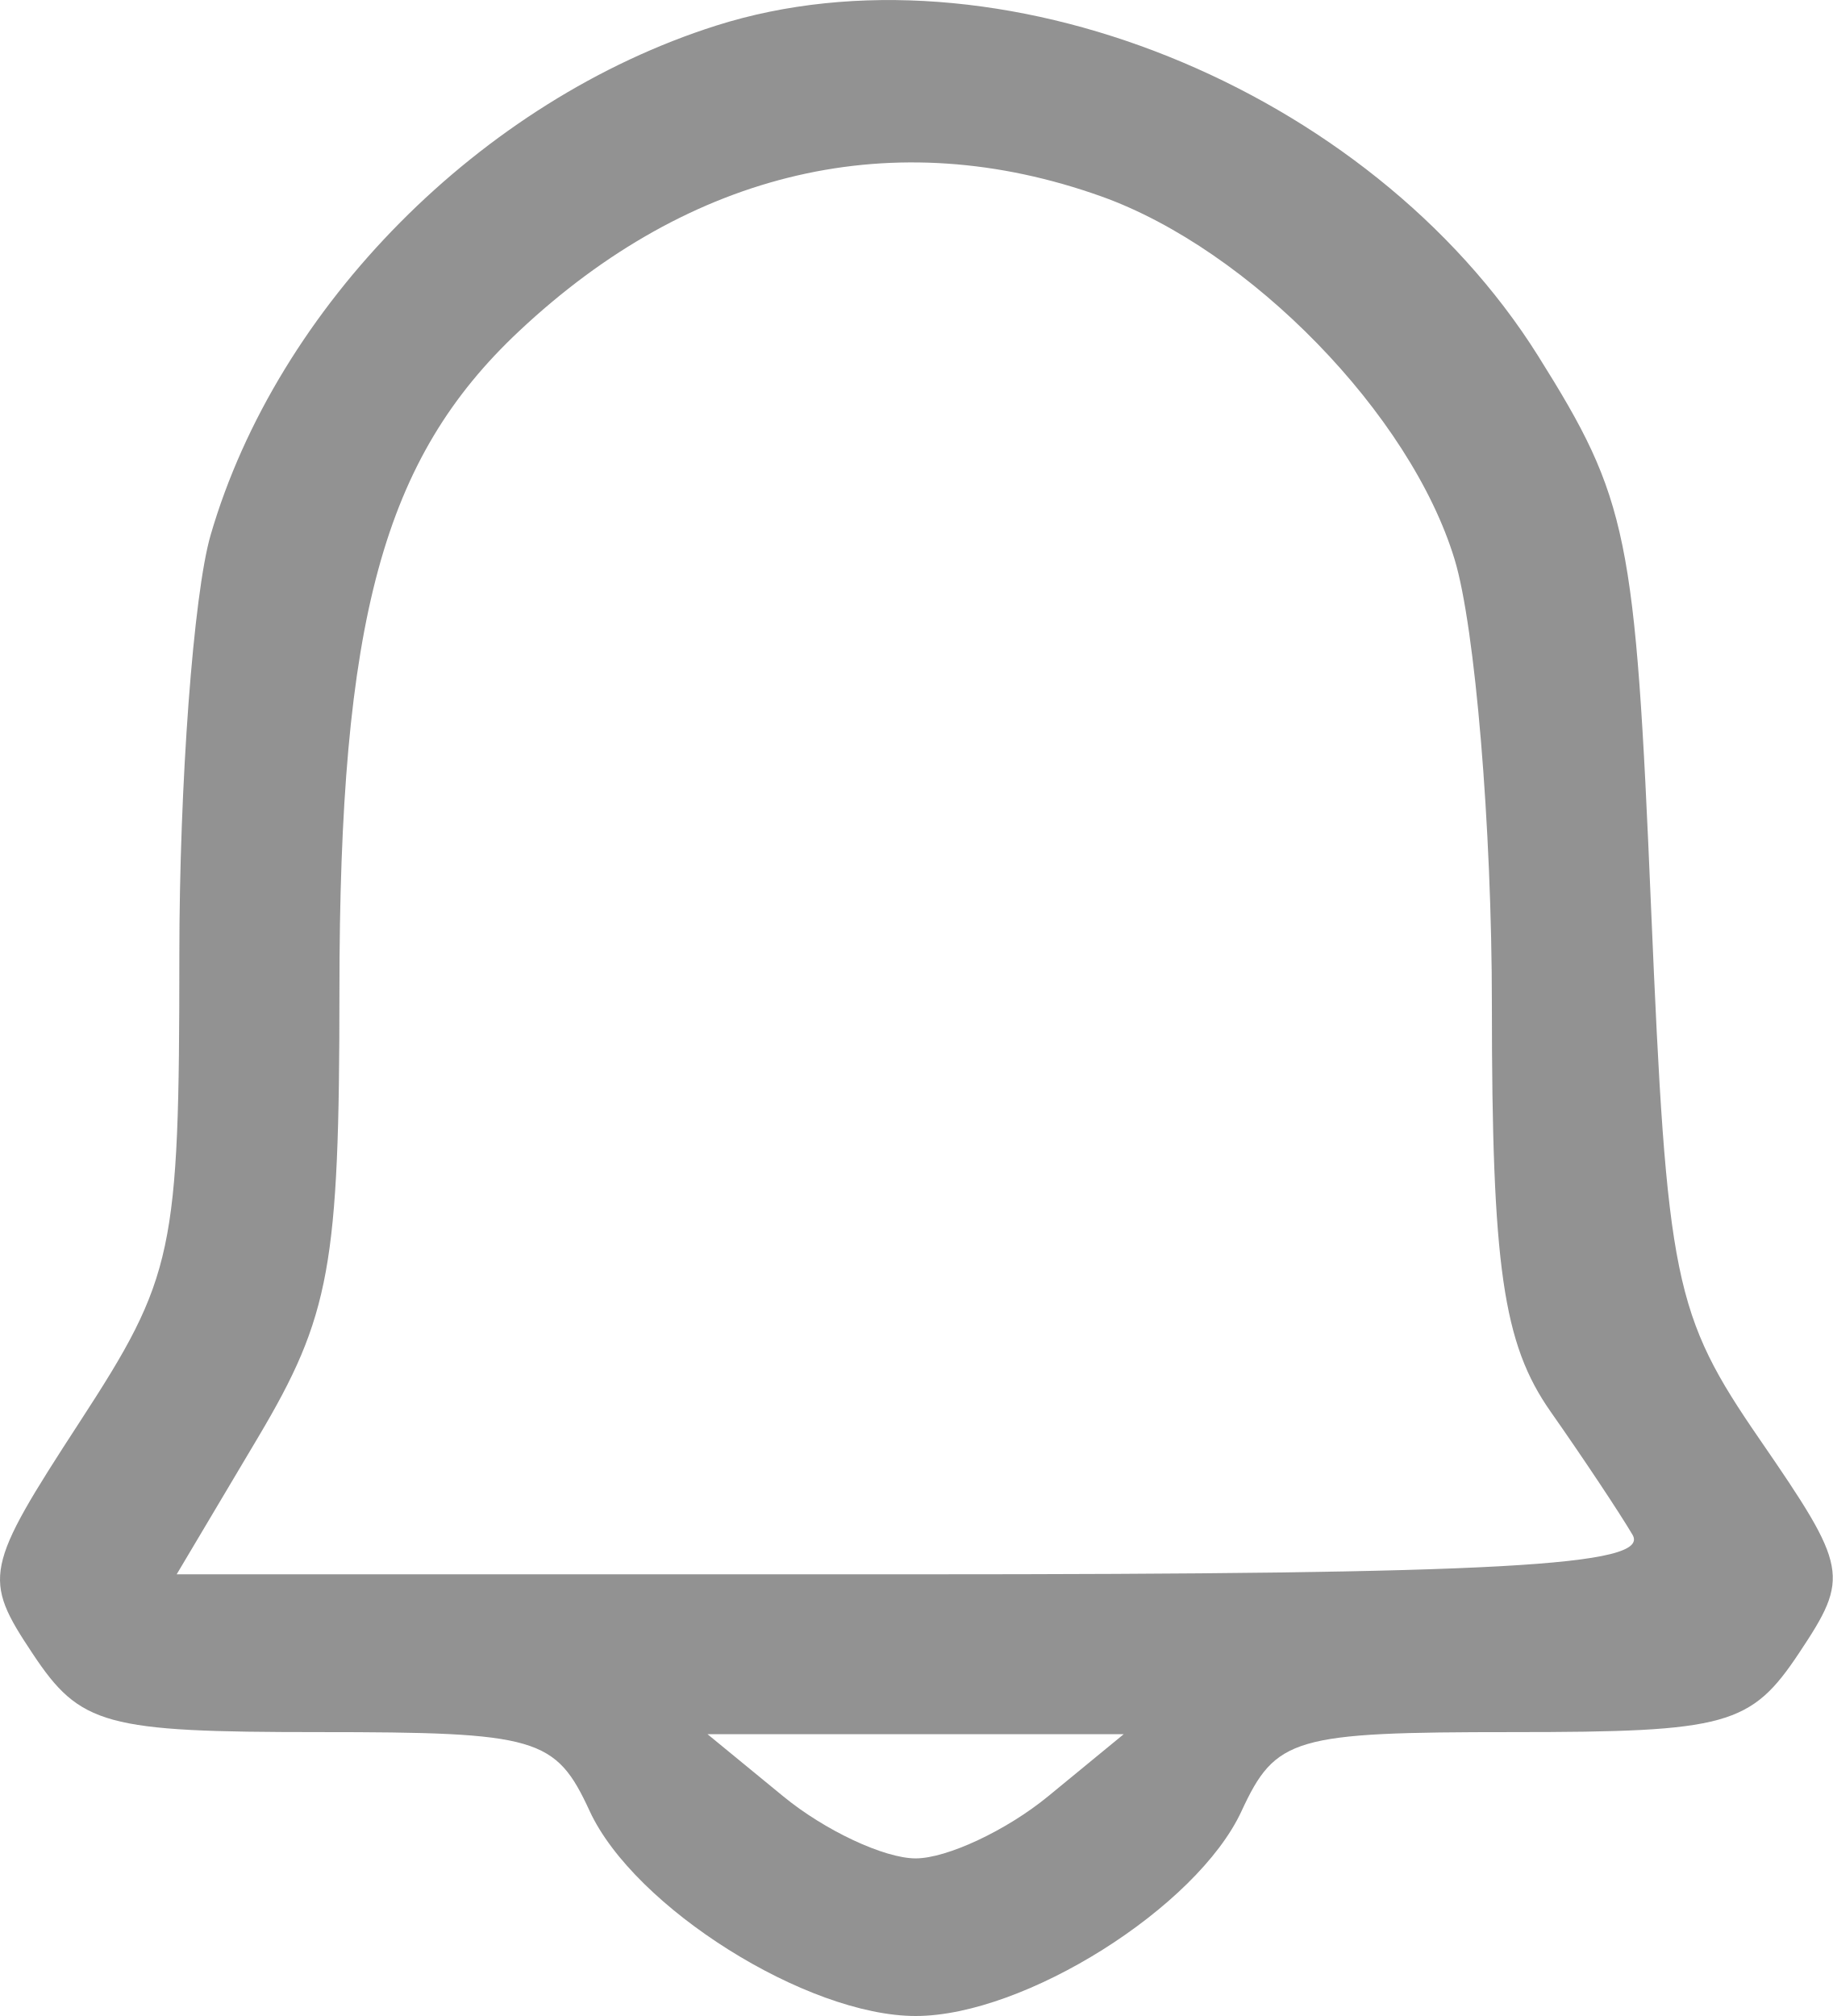
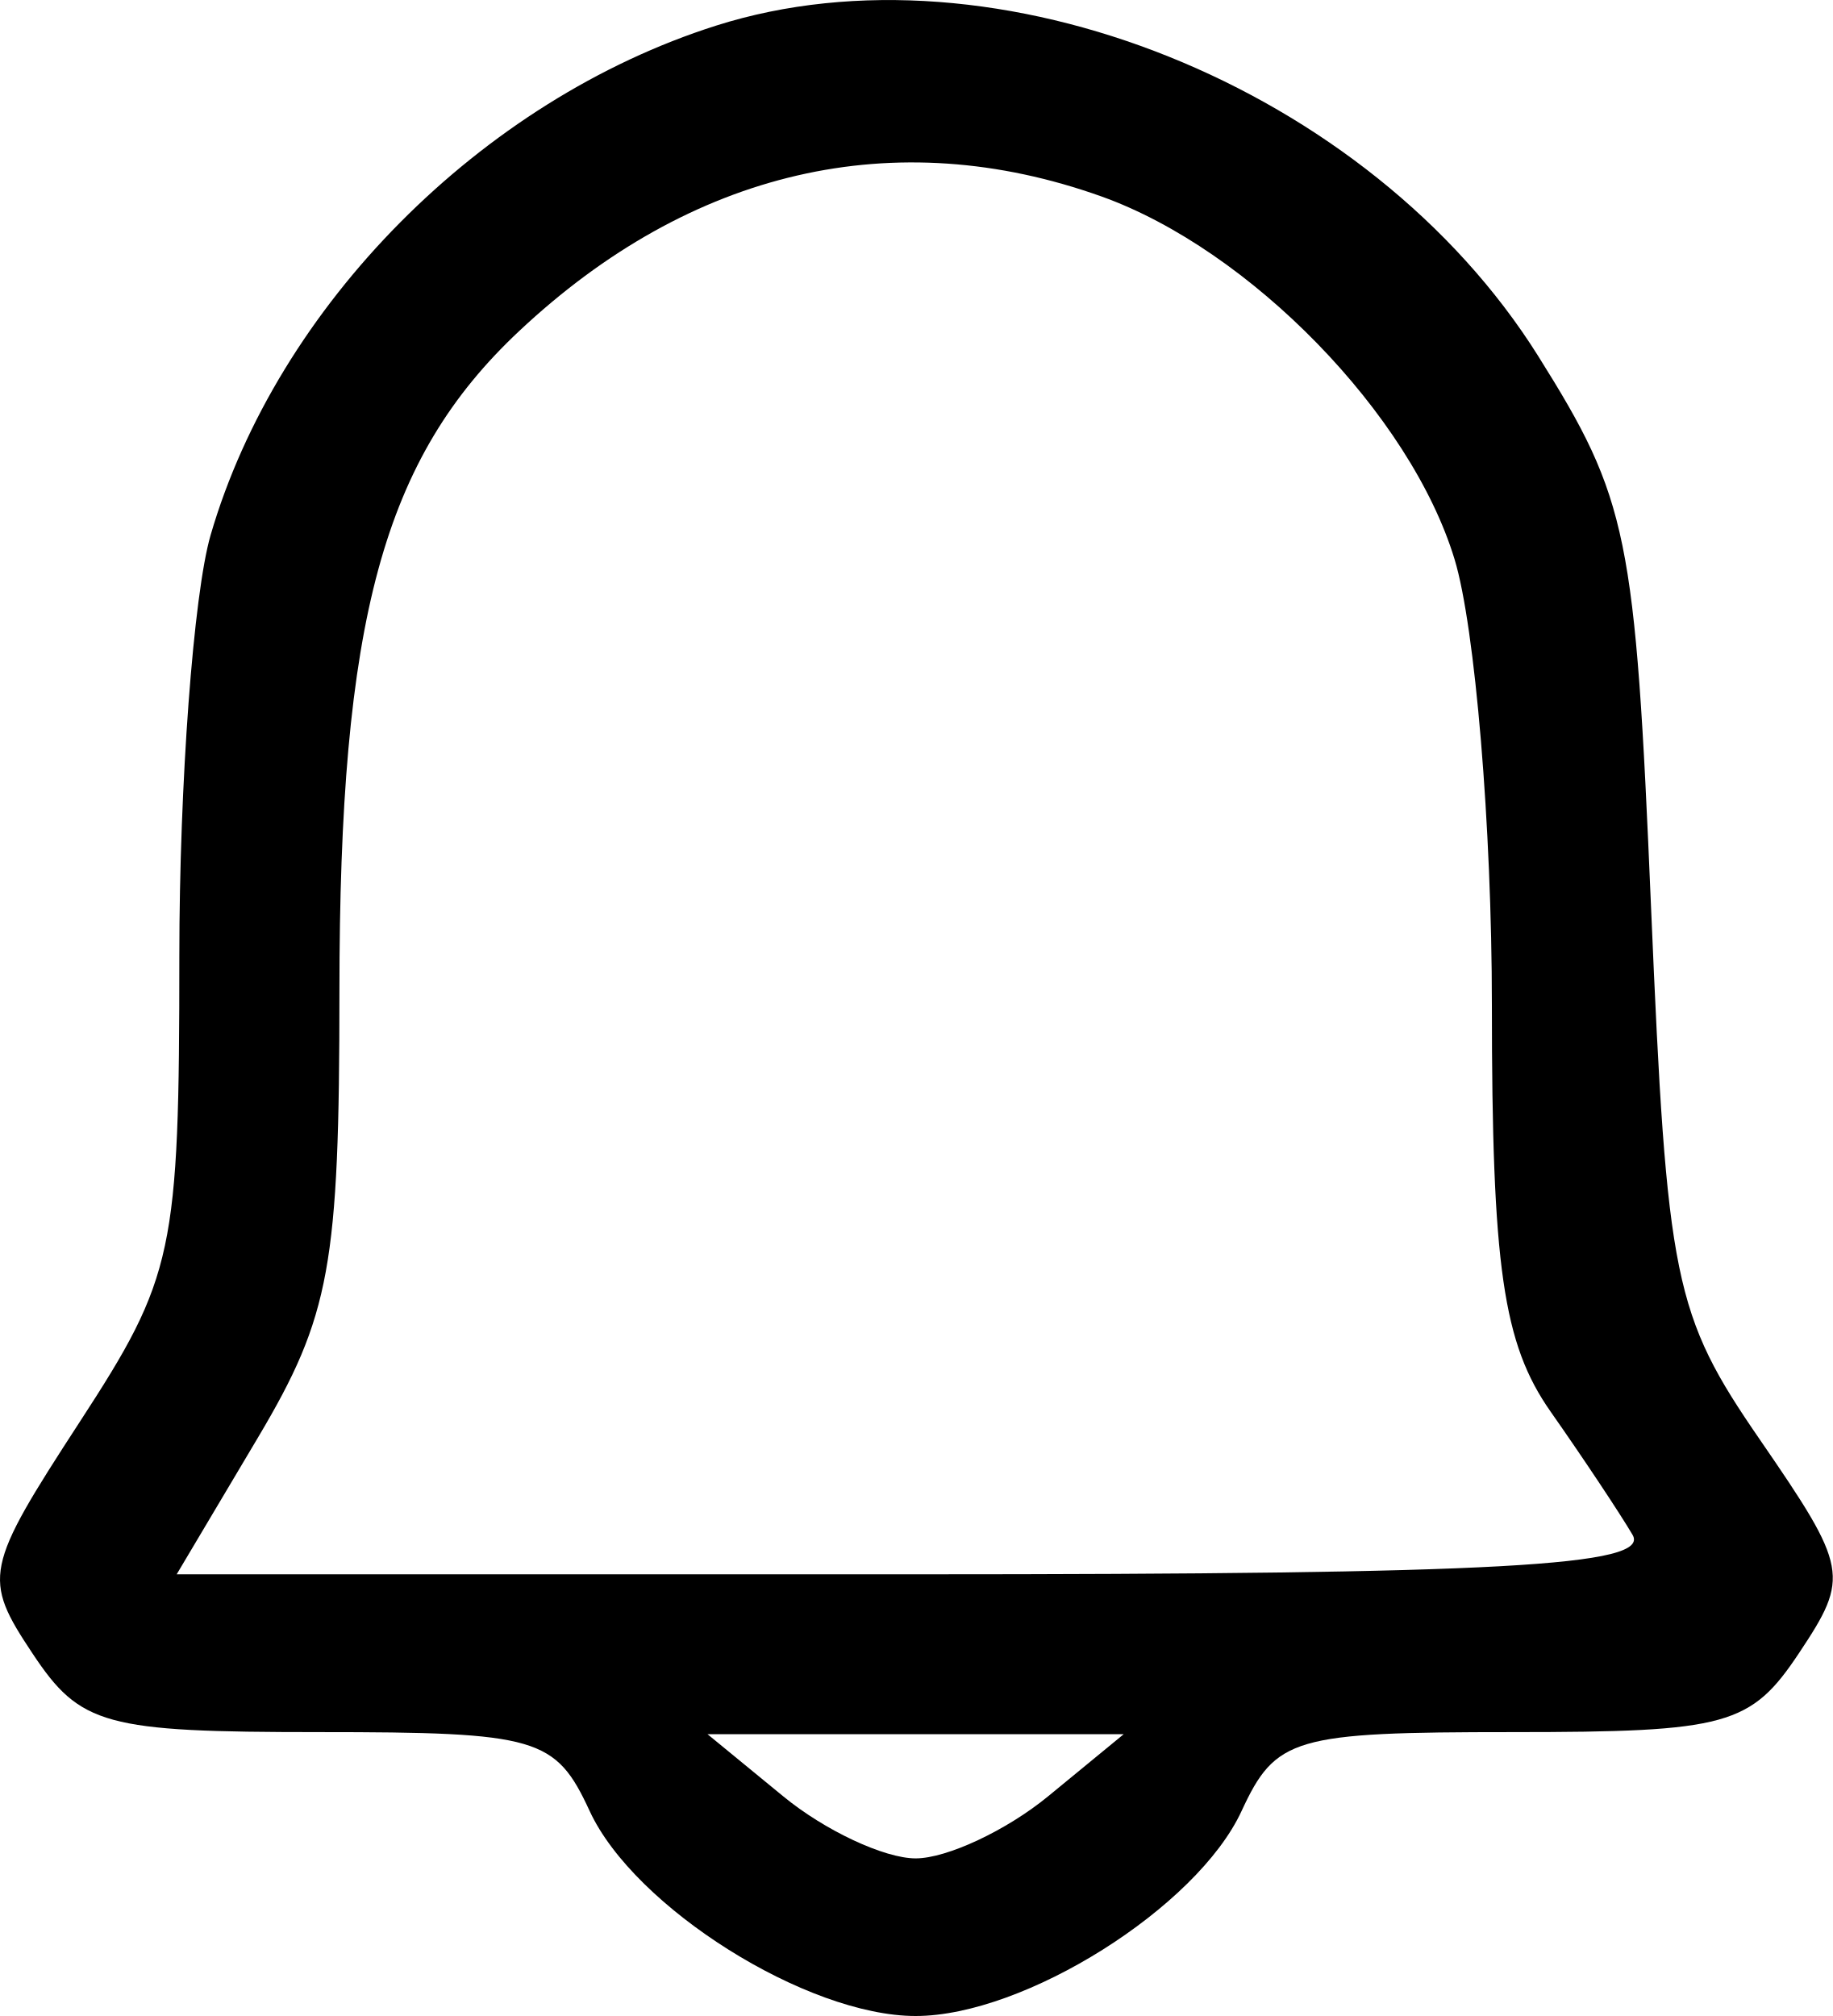
<svg xmlns="http://www.w3.org/2000/svg" width="20" height="22" viewBox="0 0 20 22" fill="none">
-   <path fill-rule="evenodd" clip-rule="evenodd" d="M7.813 0.28C5.251 1.094 3.026 3.337 2.298 5.84C2.111 6.486 1.957 8.551 1.957 10.431C1.957 13.666 1.899 13.936 0.87 15.517C-0.17 17.116 -0.192 17.222 0.355 18.044C0.876 18.829 1.142 18.902 3.481 18.902C5.869 18.902 6.063 18.959 6.435 19.764C6.921 20.816 8.805 22 9.992 22C11.179 22 13.062 20.816 13.548 19.764C13.921 18.959 14.115 18.902 16.503 18.902C18.847 18.902 19.106 18.831 19.634 18.036C20.186 17.206 20.168 17.111 19.205 15.711C18.265 14.345 18.19 13.976 18.017 9.904C17.845 5.831 17.767 5.451 16.785 3.885C14.944 0.949 10.866 -0.69 7.813 0.28ZM12.02 2.144C13.641 2.724 15.393 4.523 15.873 6.104C16.097 6.84 16.28 9.028 16.28 10.966C16.28 13.823 16.401 14.663 16.921 15.405C17.274 15.908 17.676 16.513 17.815 16.749C18.014 17.089 16.356 17.18 9.998 17.18H1.928L2.816 15.686C3.603 14.361 3.704 13.81 3.704 10.817C3.704 6.759 4.181 5.005 5.665 3.613C7.543 1.85 9.763 1.338 12.02 2.144ZM11.438 19.602C10.984 19.975 10.333 20.28 9.992 20.28C9.65 20.28 8.999 19.975 8.546 19.602L7.721 18.925H9.992H12.262L11.438 19.602Z" fill="#7A7A7A" fill-opacity="0.82" />
+   <path fill-rule="evenodd" clip-rule="evenodd" d="M7.813 0.28C5.251 1.094 3.026 3.337 2.298 5.84C2.111 6.486 1.957 8.551 1.957 10.431C1.957 13.666 1.899 13.936 0.87 15.517C-0.17 17.116 -0.192 17.222 0.355 18.044C0.876 18.829 1.142 18.902 3.481 18.902C5.869 18.902 6.063 18.959 6.435 19.764C6.921 20.816 8.805 22 9.992 22C11.179 22 13.062 20.816 13.548 19.764C13.921 18.959 14.115 18.902 16.503 18.902C18.847 18.902 19.106 18.831 19.634 18.036C20.186 17.206 20.168 17.111 19.205 15.711C18.265 14.345 18.19 13.976 18.017 9.904C17.845 5.831 17.767 5.451 16.785 3.885C14.944 0.949 10.866 -0.69 7.813 0.28ZM12.02 2.144C13.641 2.724 15.393 4.523 15.873 6.104C16.097 6.84 16.28 9.028 16.28 10.966C16.28 13.823 16.401 14.663 16.921 15.405C17.274 15.908 17.676 16.513 17.815 16.749C18.014 17.089 16.356 17.18 9.998 17.18H1.928L2.816 15.686C3.603 14.361 3.704 13.81 3.704 10.817C3.704 6.759 4.181 5.005 5.665 3.613C7.543 1.85 9.763 1.338 12.02 2.144ZM11.438 19.602C10.984 19.975 10.333 20.28 9.992 20.28C9.65 20.28 8.999 19.975 8.546 19.602L7.721 18.925H9.992H12.262L11.438 19.602Z" fill="#000" />
</svg>
